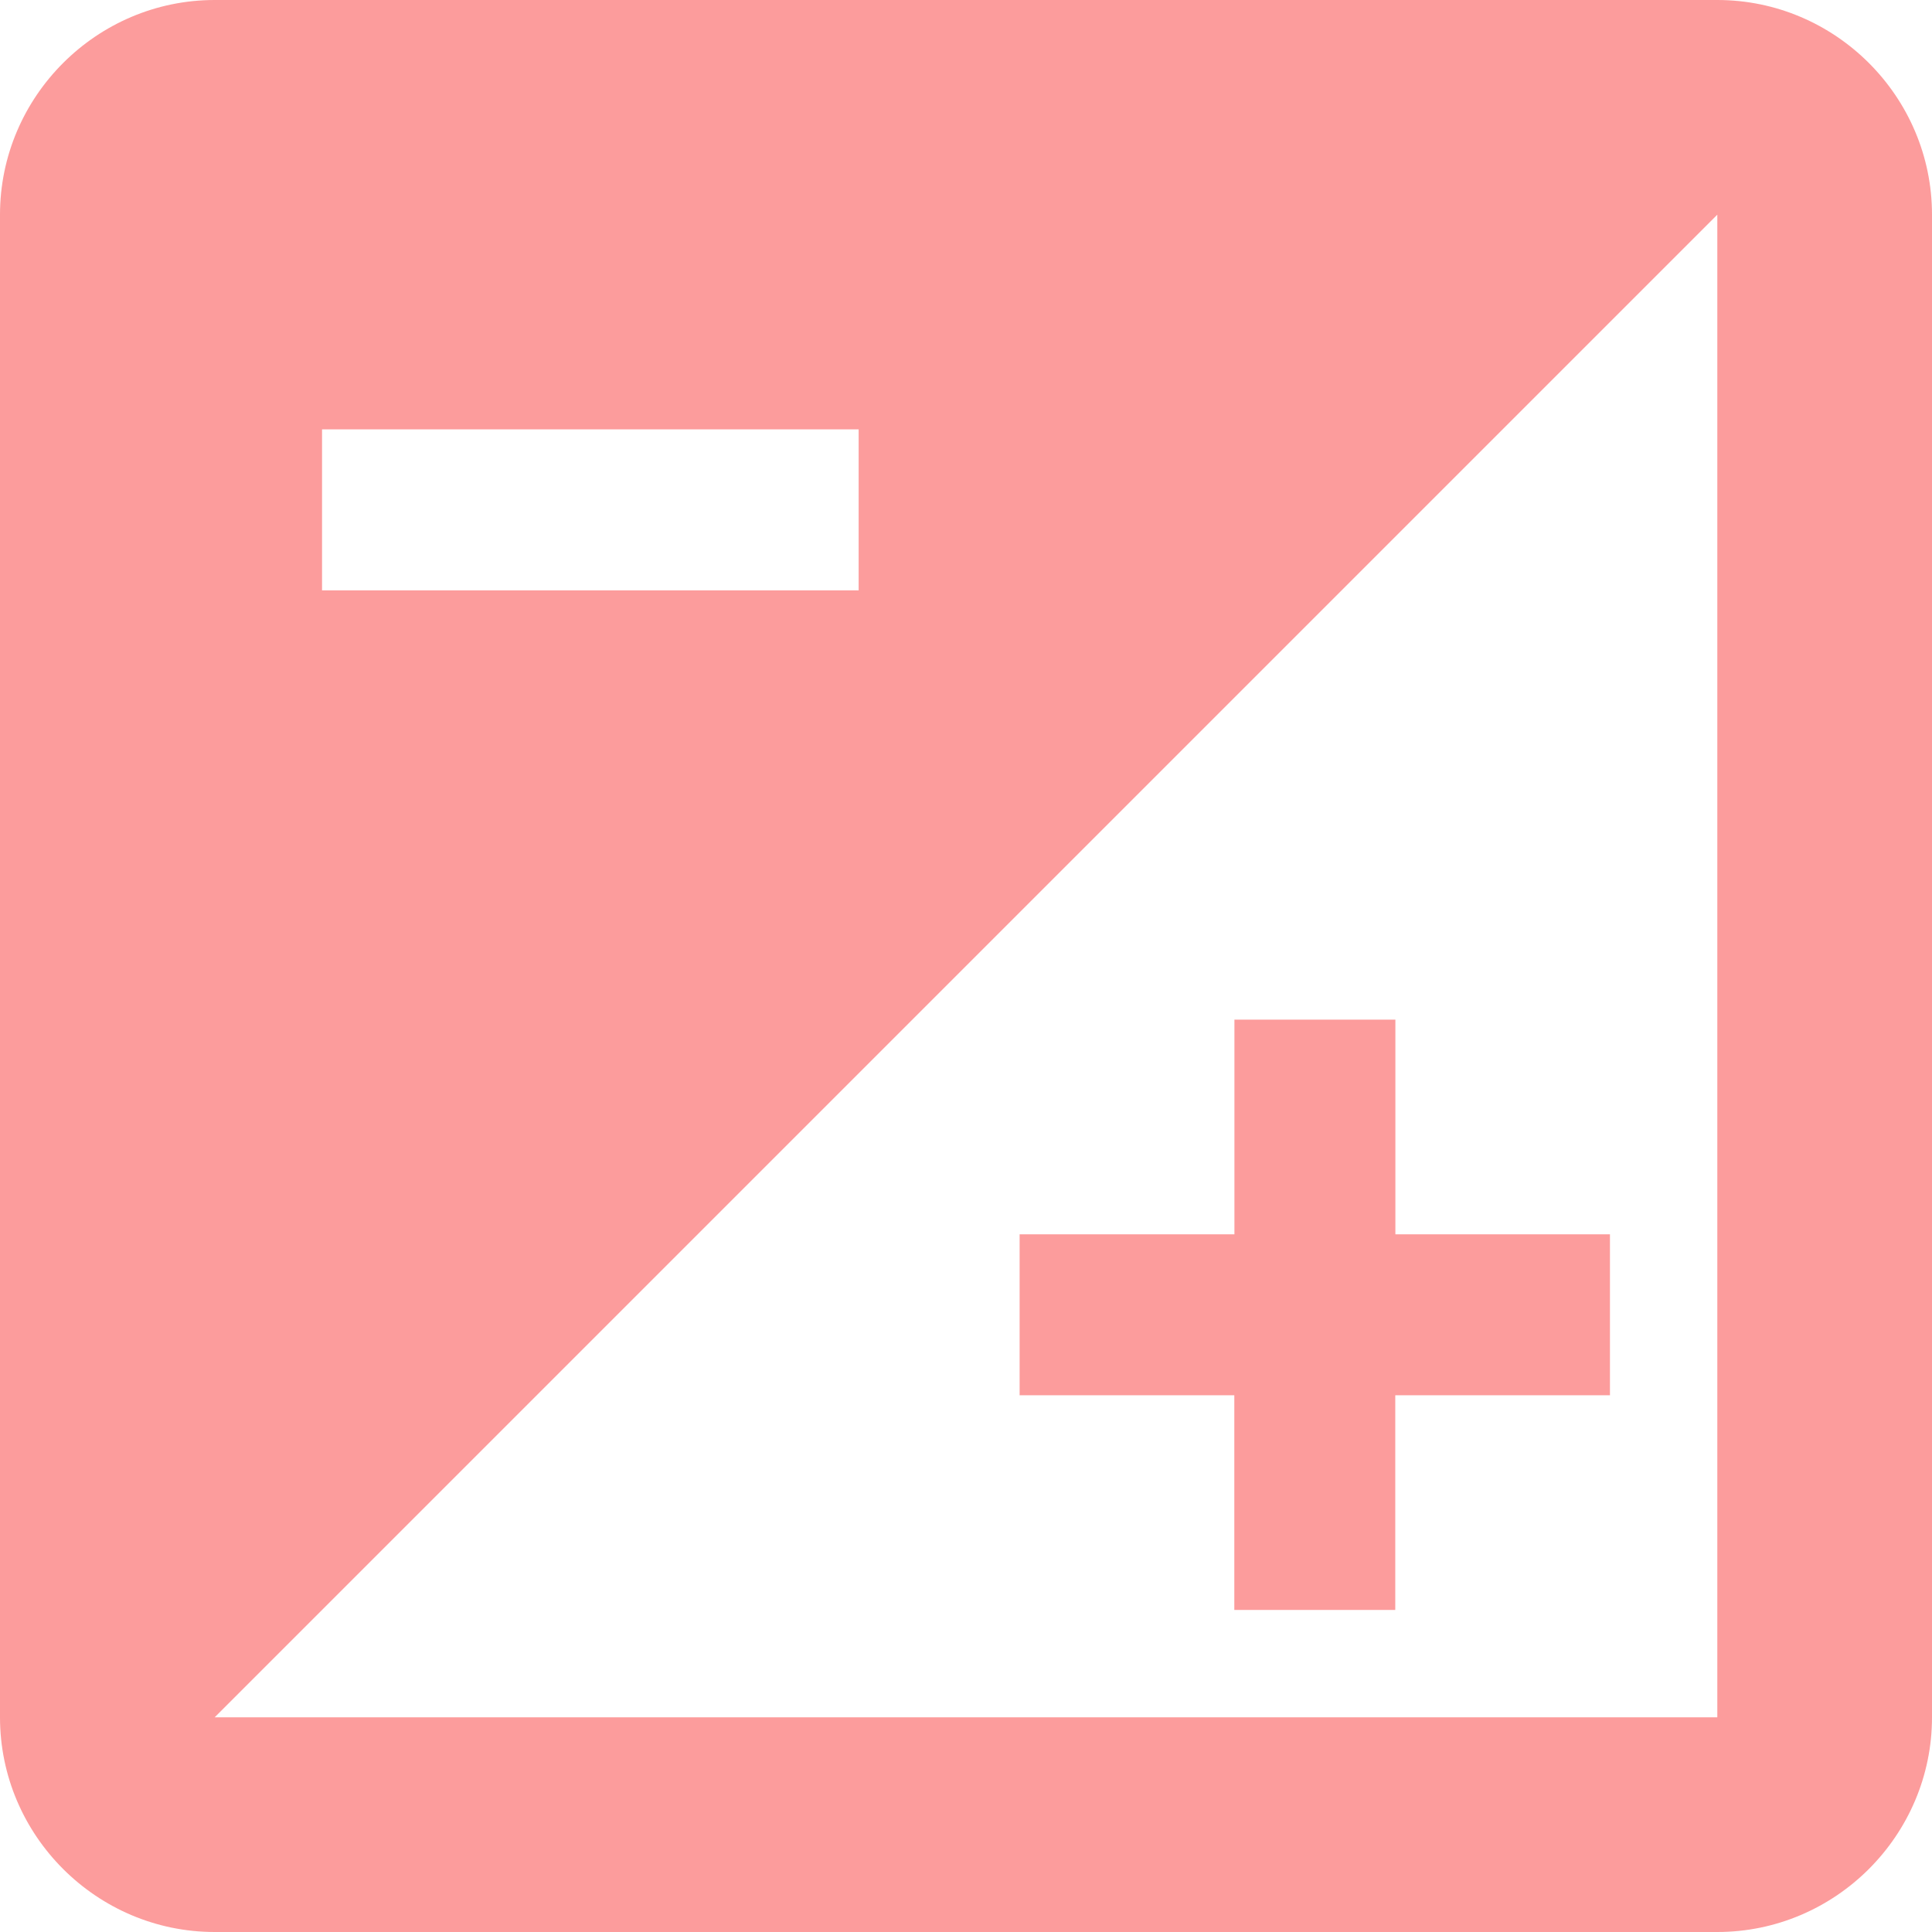
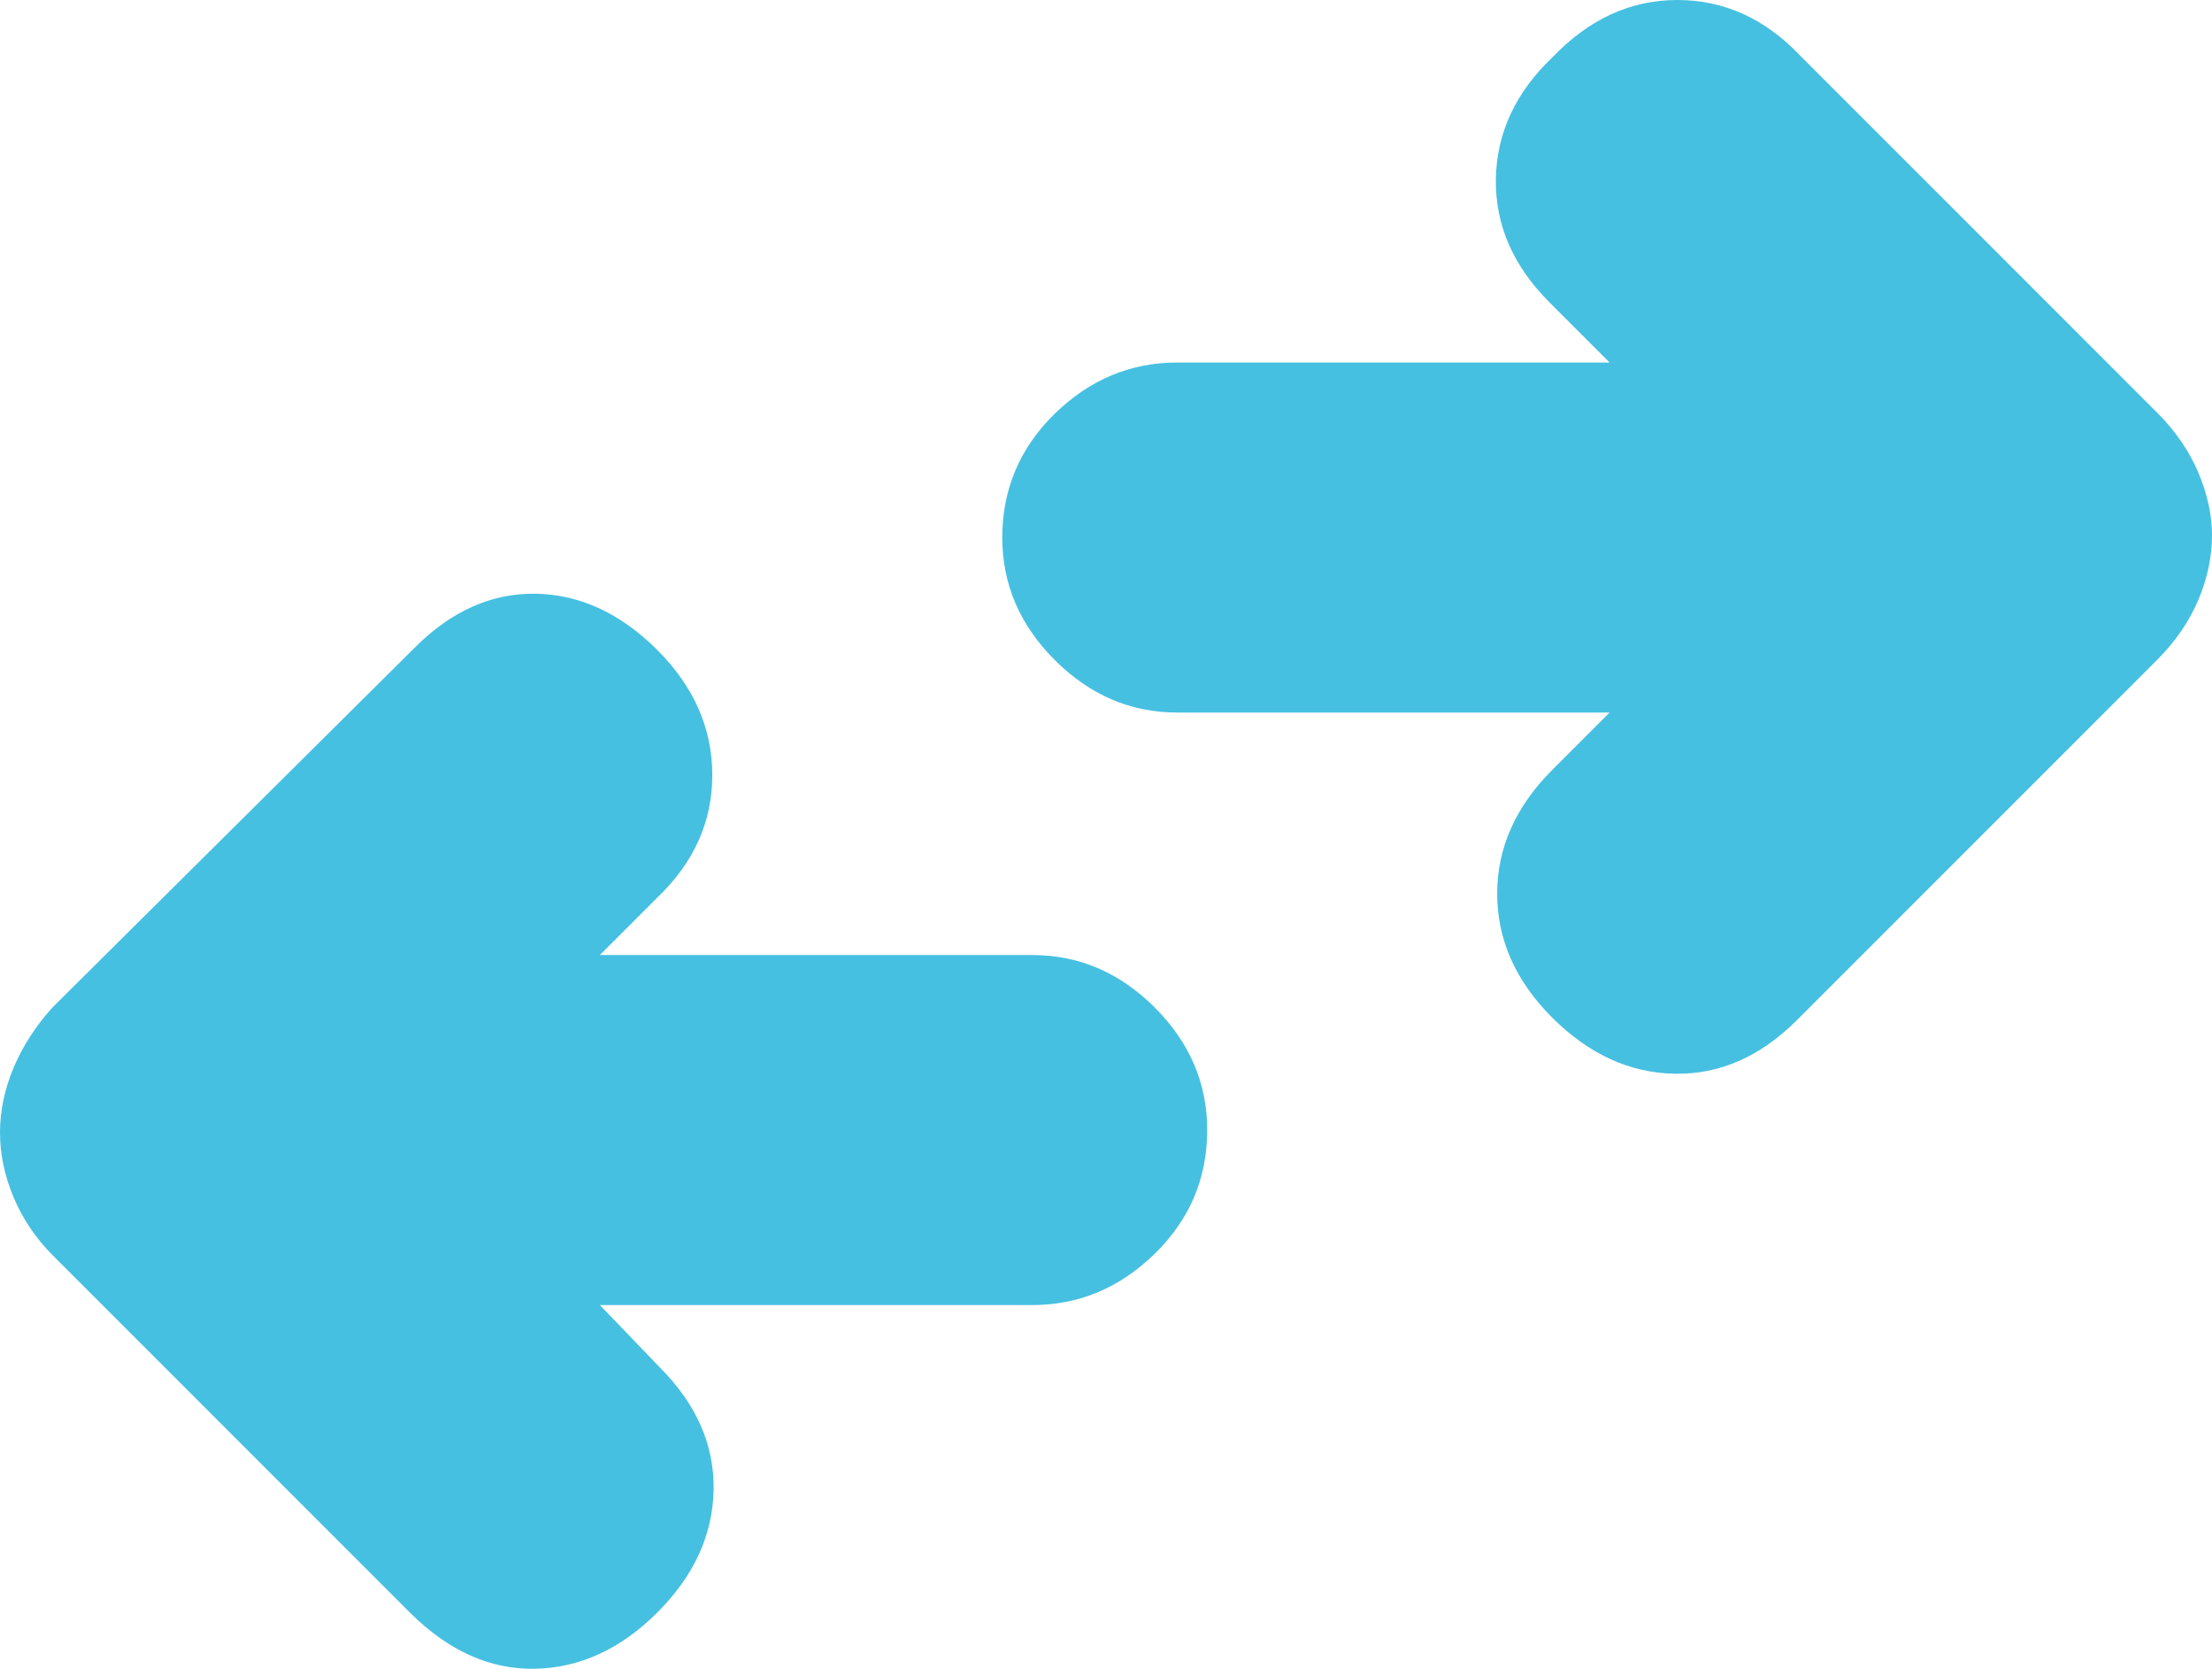
- <svg xmlns="http://www.w3.org/2000/svg" width="16" height="16" viewBox="0 0 16 16" version="1.1" id="svg6553">
-   <defs id="defs6557" />
-   <path d="M 0,-8 H 24 V 16 H 0 Z m 0,0 H 24 V 16 H 0 Z m 0,0 H 24 V 16 H 0 Z" id="path6549" style="fill:none" />
-   <path d="M 14.222,0 H 1.778 C 0.8,0 0,0.8 0,1.778 V 14.222 C 0,15.2 0.8,16 1.778,16 H 14.222 C 15.2,16 16,15.2 16,14.222 V 1.778 C 16,0.8 15.2,0 14.222,0 Z M 2.667,3.556 H 7.111 V 4.889 H 2.667 Z M 14.222,14.222 H 1.778 L 14.222,1.778 Z m -4,-2.667 v 1.778 h 1.333 v -1.778 h 1.778 V 10.222 H 11.556 V 8.444 h -1.333 v 1.778 H 8.444 v 1.333 z" id="path6551" style="fill:#fc9c9c;fill-opacity:1;stroke-width:0.889" />
+ <svg xmlns="http://www.w3.org/2000/svg" height="13.907" width="18.437" version="1.1" id="svg68">
+   <defs id="defs72" />
+   <path d="m 12.937,8.48 q -0.458,-0.459 -0.458,-1.032 0,-0.572 0.458,-1.031 L 13.416,5.938 H 9.812 Q 9.229,5.938 8.791,5.5 8.354,5.063 8.354,4.48 8.354,3.876 8.791,3.448 9.229,3.021 9.812,3.021 h 3.604 l -0.5,-0.5 Q 12.458,2.063 12.468,1.49 12.479,0.917 12.937,0.48 13.396,0 13.979,0 14.562,0 15,0.459 l 2.979,2.979 q 0.229,0.229 0.344,0.5 0.114,0.271 0.114,0.521 0,0.271 -0.114,0.541 -0.115,0.271 -0.344,0.5 l -3,3 Q 14.52,8.959 13.958,8.948 13.396,8.938 12.937,8.48 Z M 3.416,13.438 0.437,10.459 Q 0.229,10.25 0.114,9.98 0,9.709 0,9.438 0,9.167 0.114,8.896 0.229,8.626 0.437,8.396 l 3.021,-3 Q 3.916,4.938 4.468,4.948 5.02,4.959 5.479,5.417 5.937,5.876 5.937,6.459 5.937,7.042 5.479,7.48 L 5,7.959 h 3.604 q 0.583,0 1.021,0.437 0.437,0.438 0.437,1.021 0,0.604 -0.437,1.031 -0.438,0.428 -1.021,0.428 H 5 l 0.5,0.52 q 0.458,0.459 0.448,1.021 -0.011,0.563 -0.469,1.021 -0.459,0.458 -1.021,0.469 -0.562,0.01 -1.042,-0.469 z" id="path66" style="fill:#46c0e1;fill-opacity:1" />
</svg>
